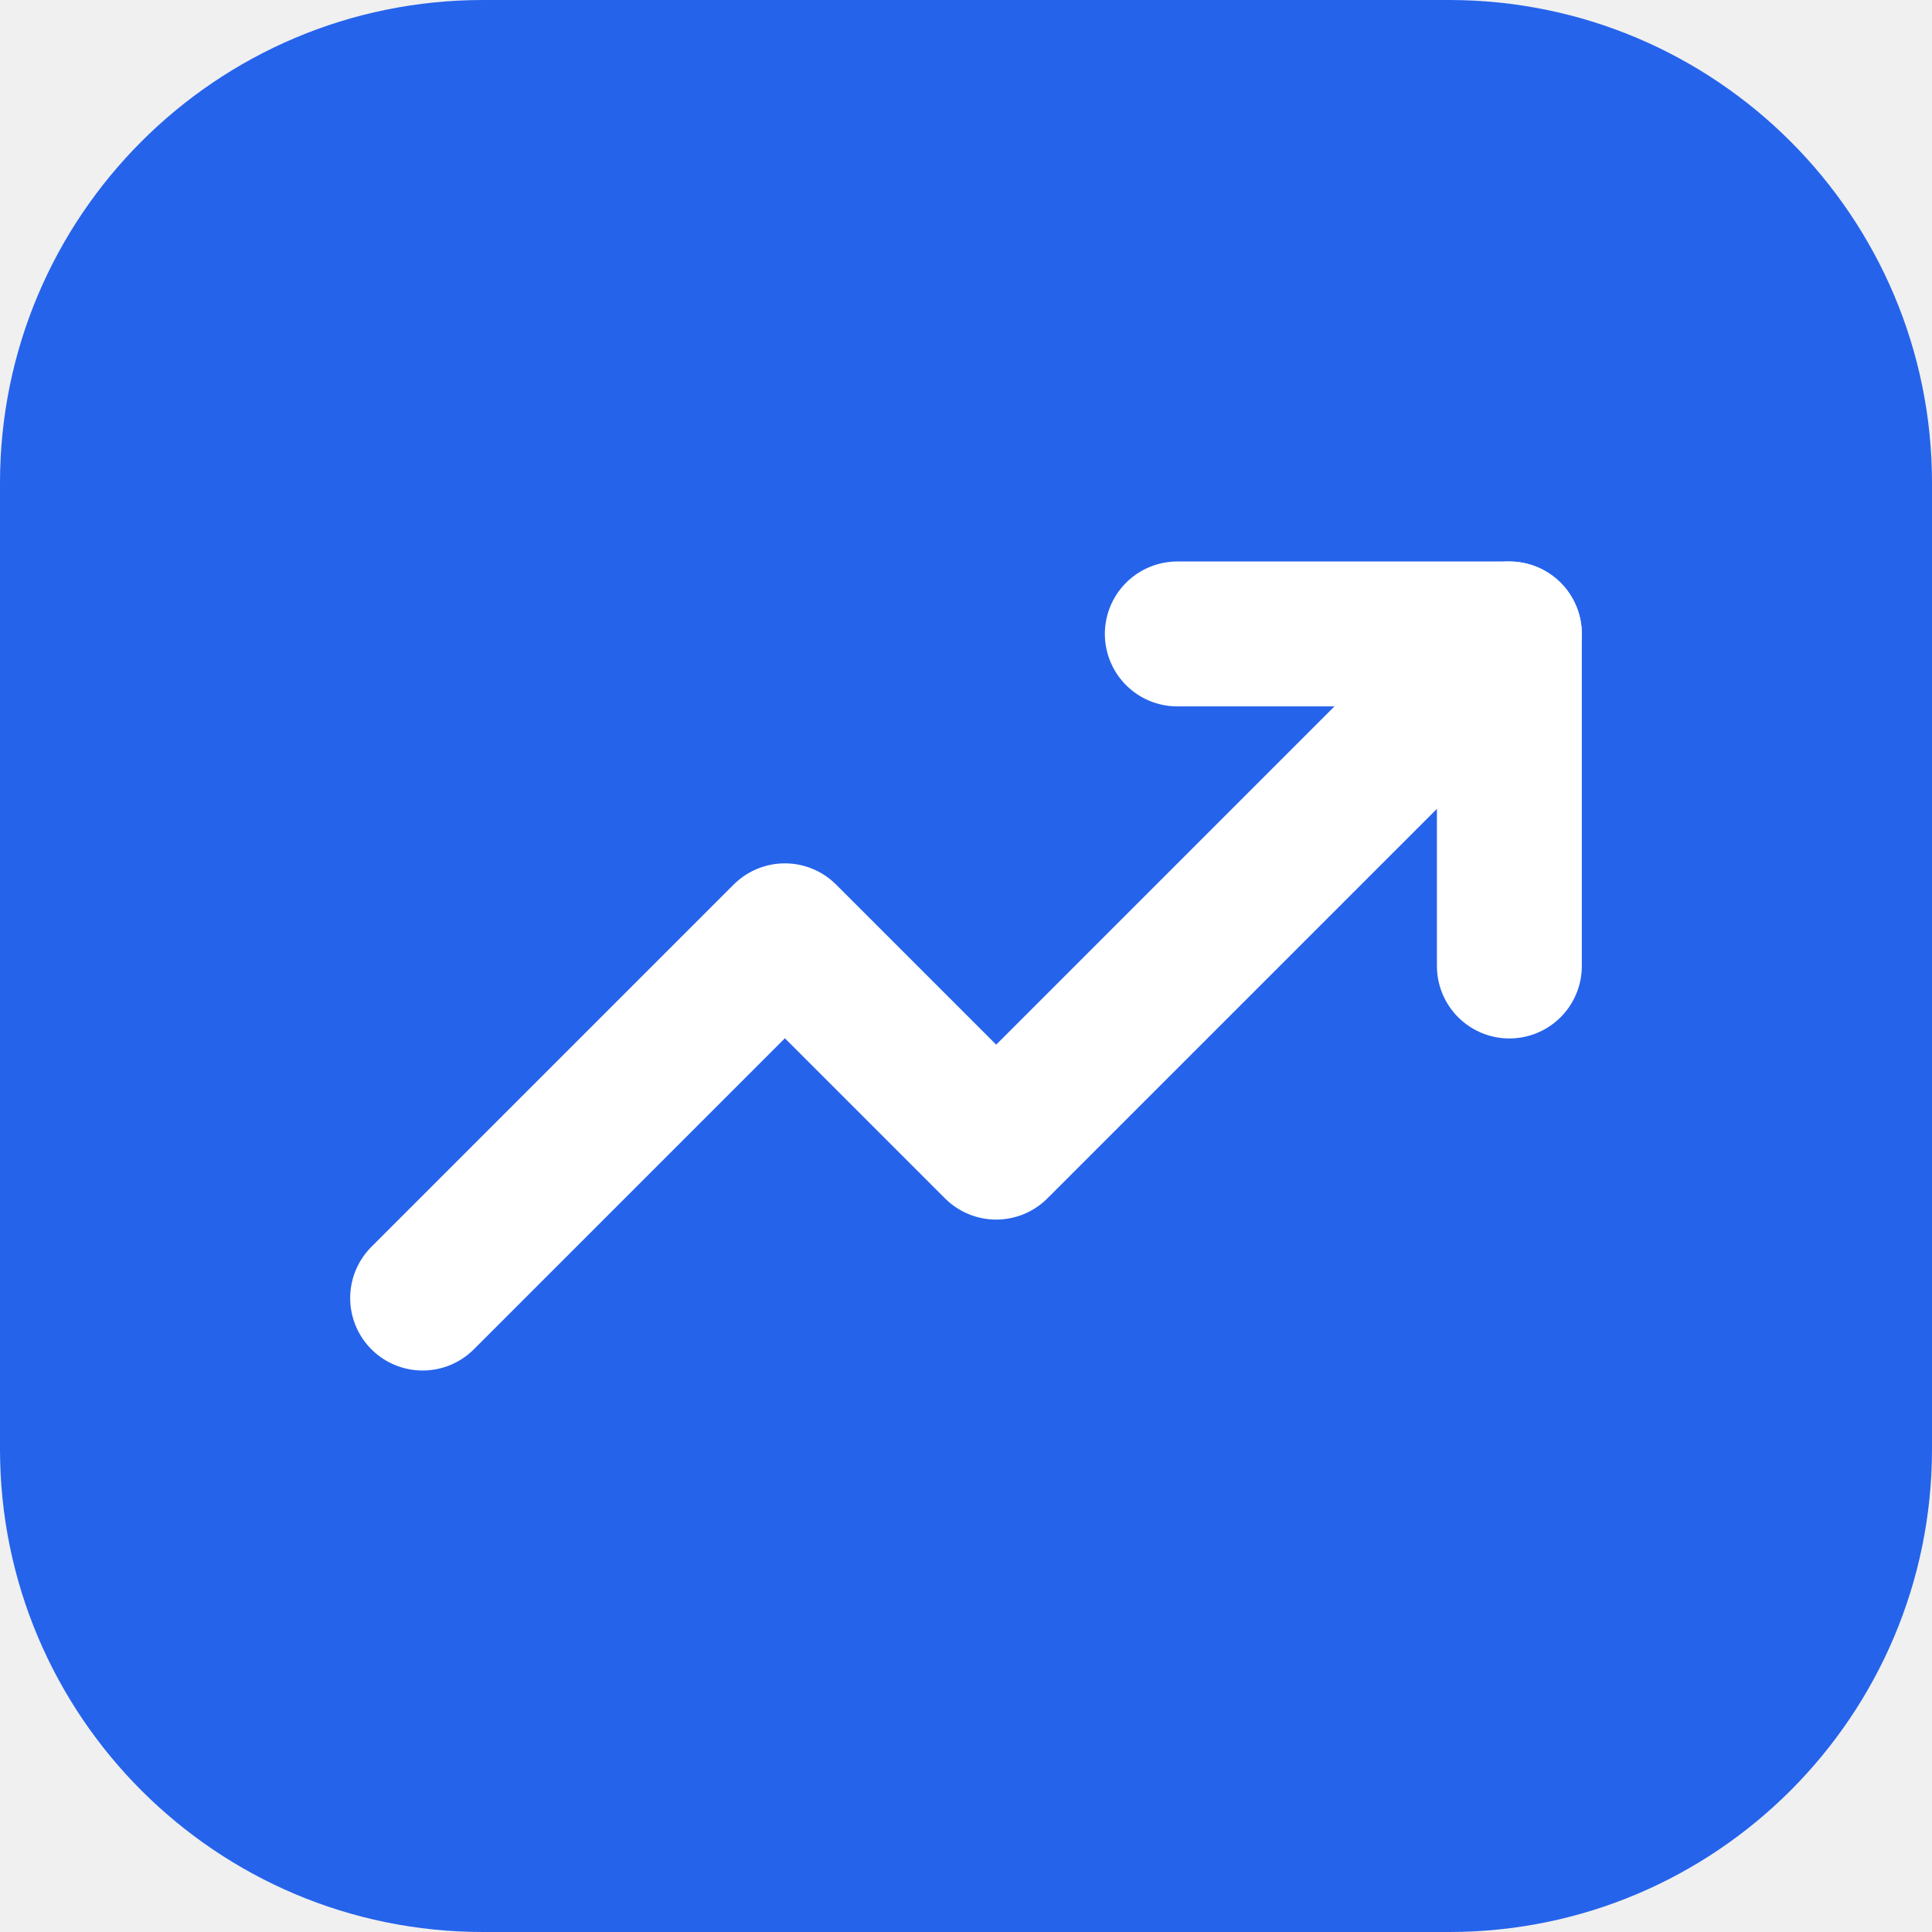
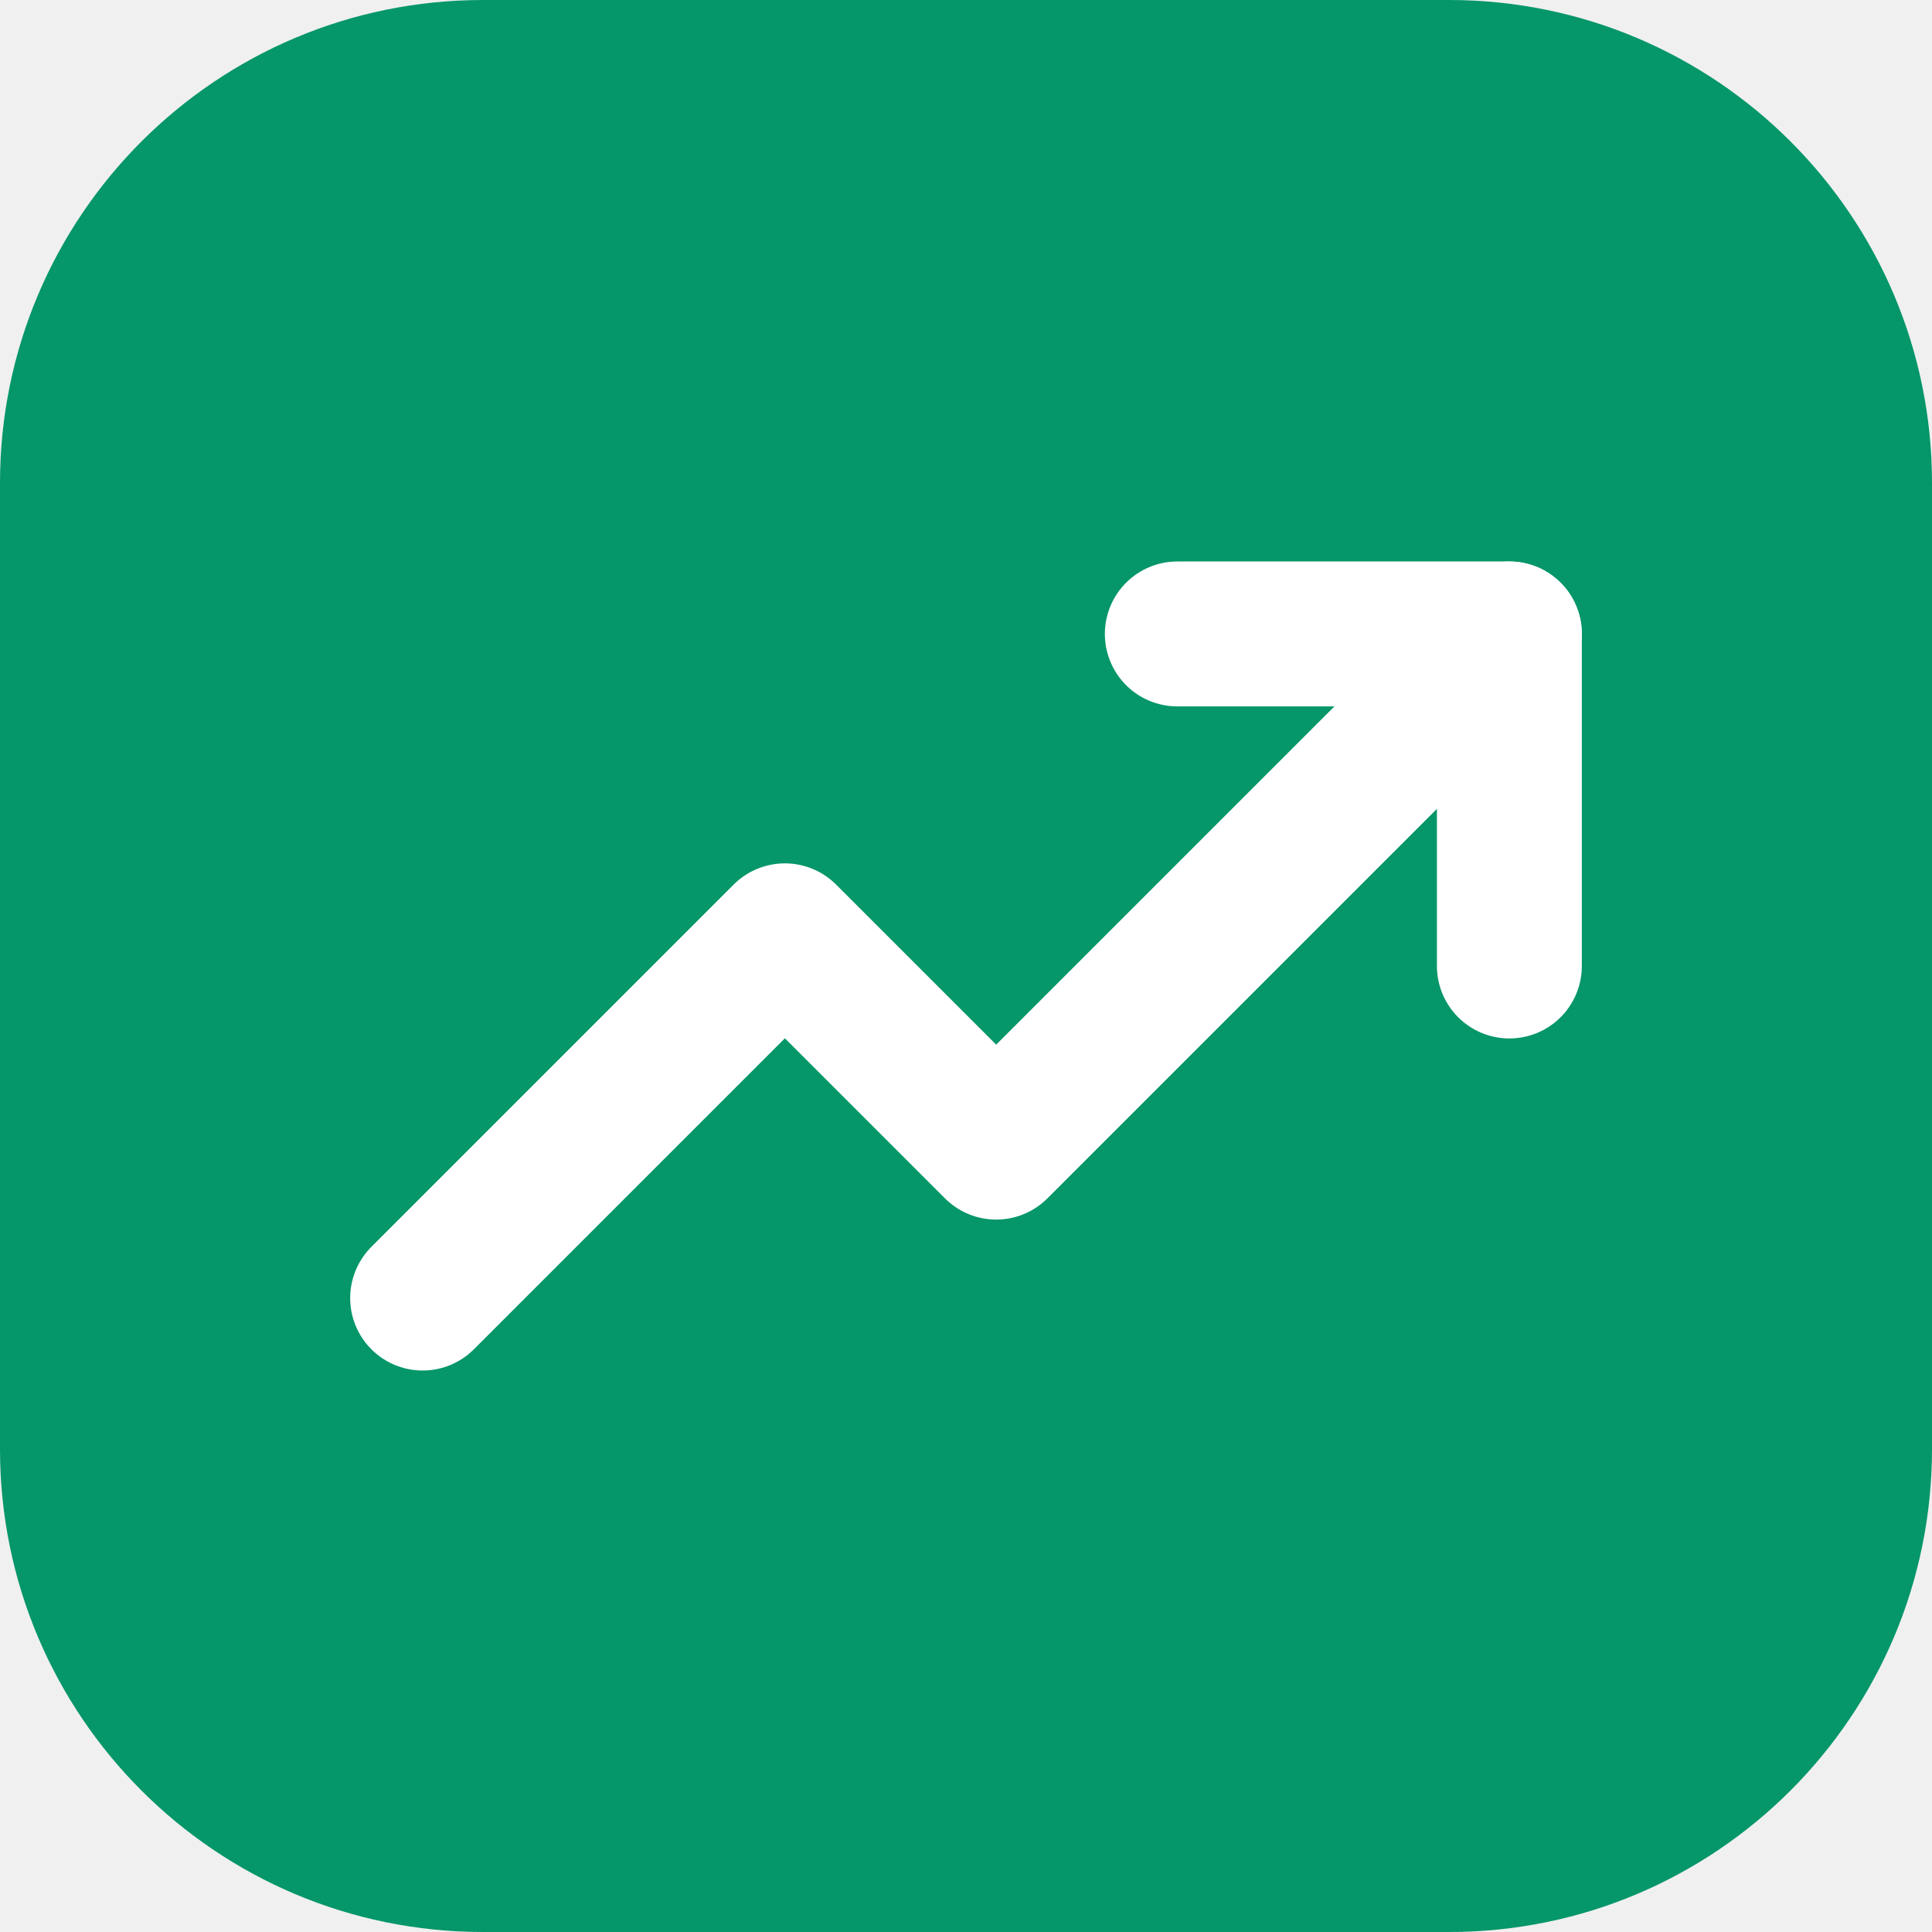
<svg xmlns="http://www.w3.org/2000/svg" viewBox="0 0 32 32">
-   <rect width="32" height="32" rx="8" fill="#2563eb" />
+   <rect width="32" height="32" rx="8" fill="#059669" />
  <g fill="none" stroke="#fff" stroke-width="2.4" stroke-linecap="round" stroke-linejoin="round">
-     <path d="M7 21.500 13 15.500l3.500 3.500L25 10.500" />
-     <path d="M19.500 10.500H25V16" />
+     <path d="M7 21.5 13 15.5l3.5 3.5L25 10.5" />
+     <path d="M19.5 10.5H25V16" />
  </g>
</svg>
